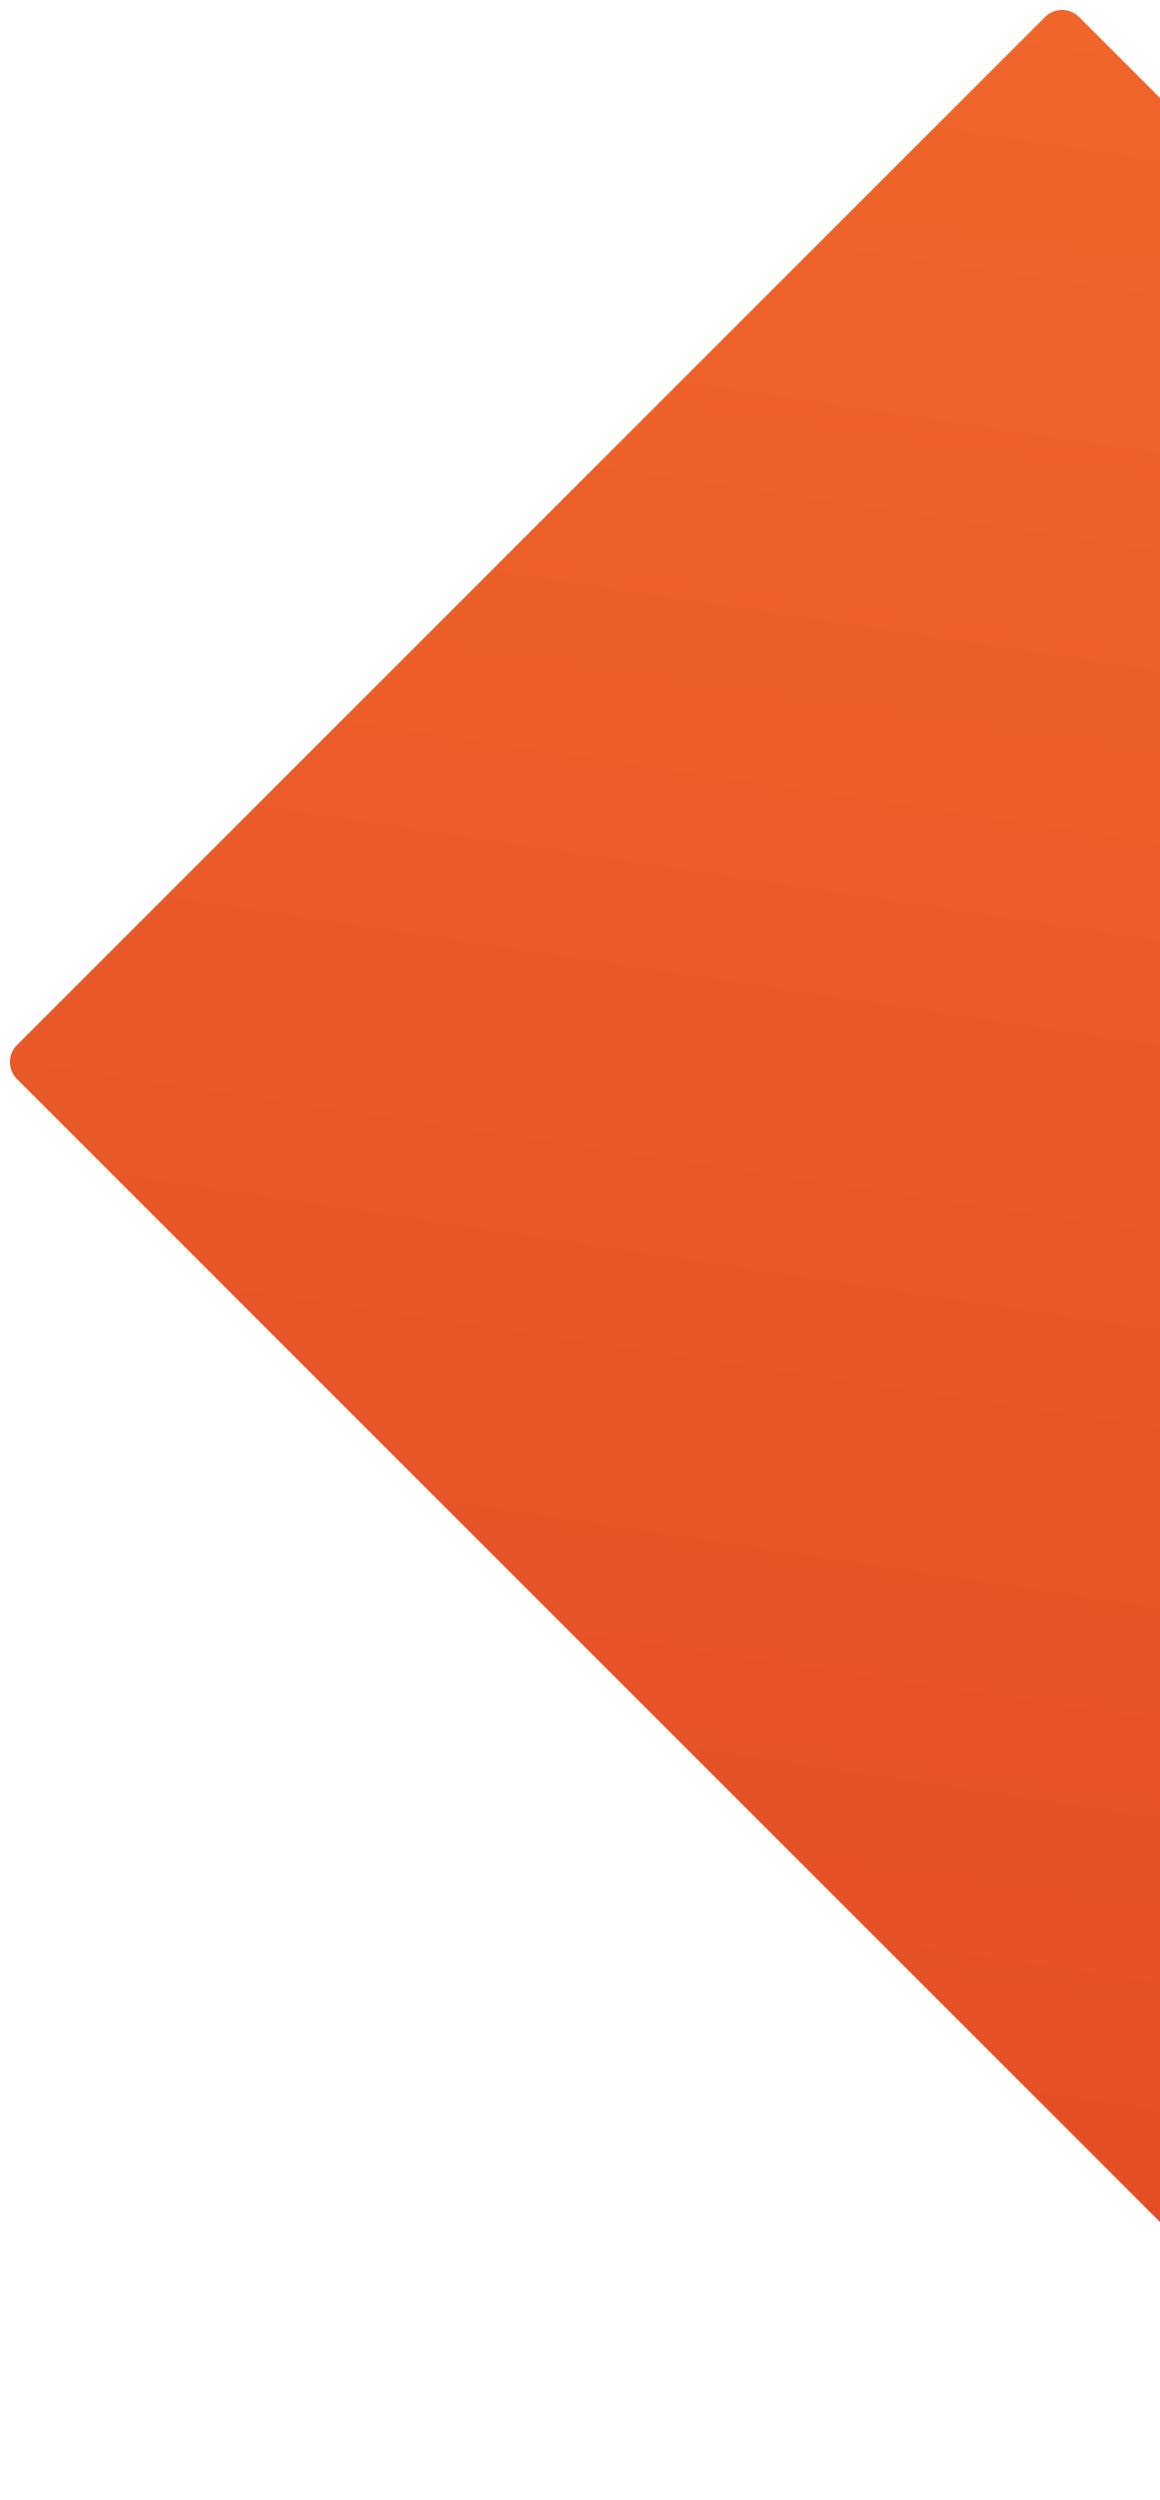
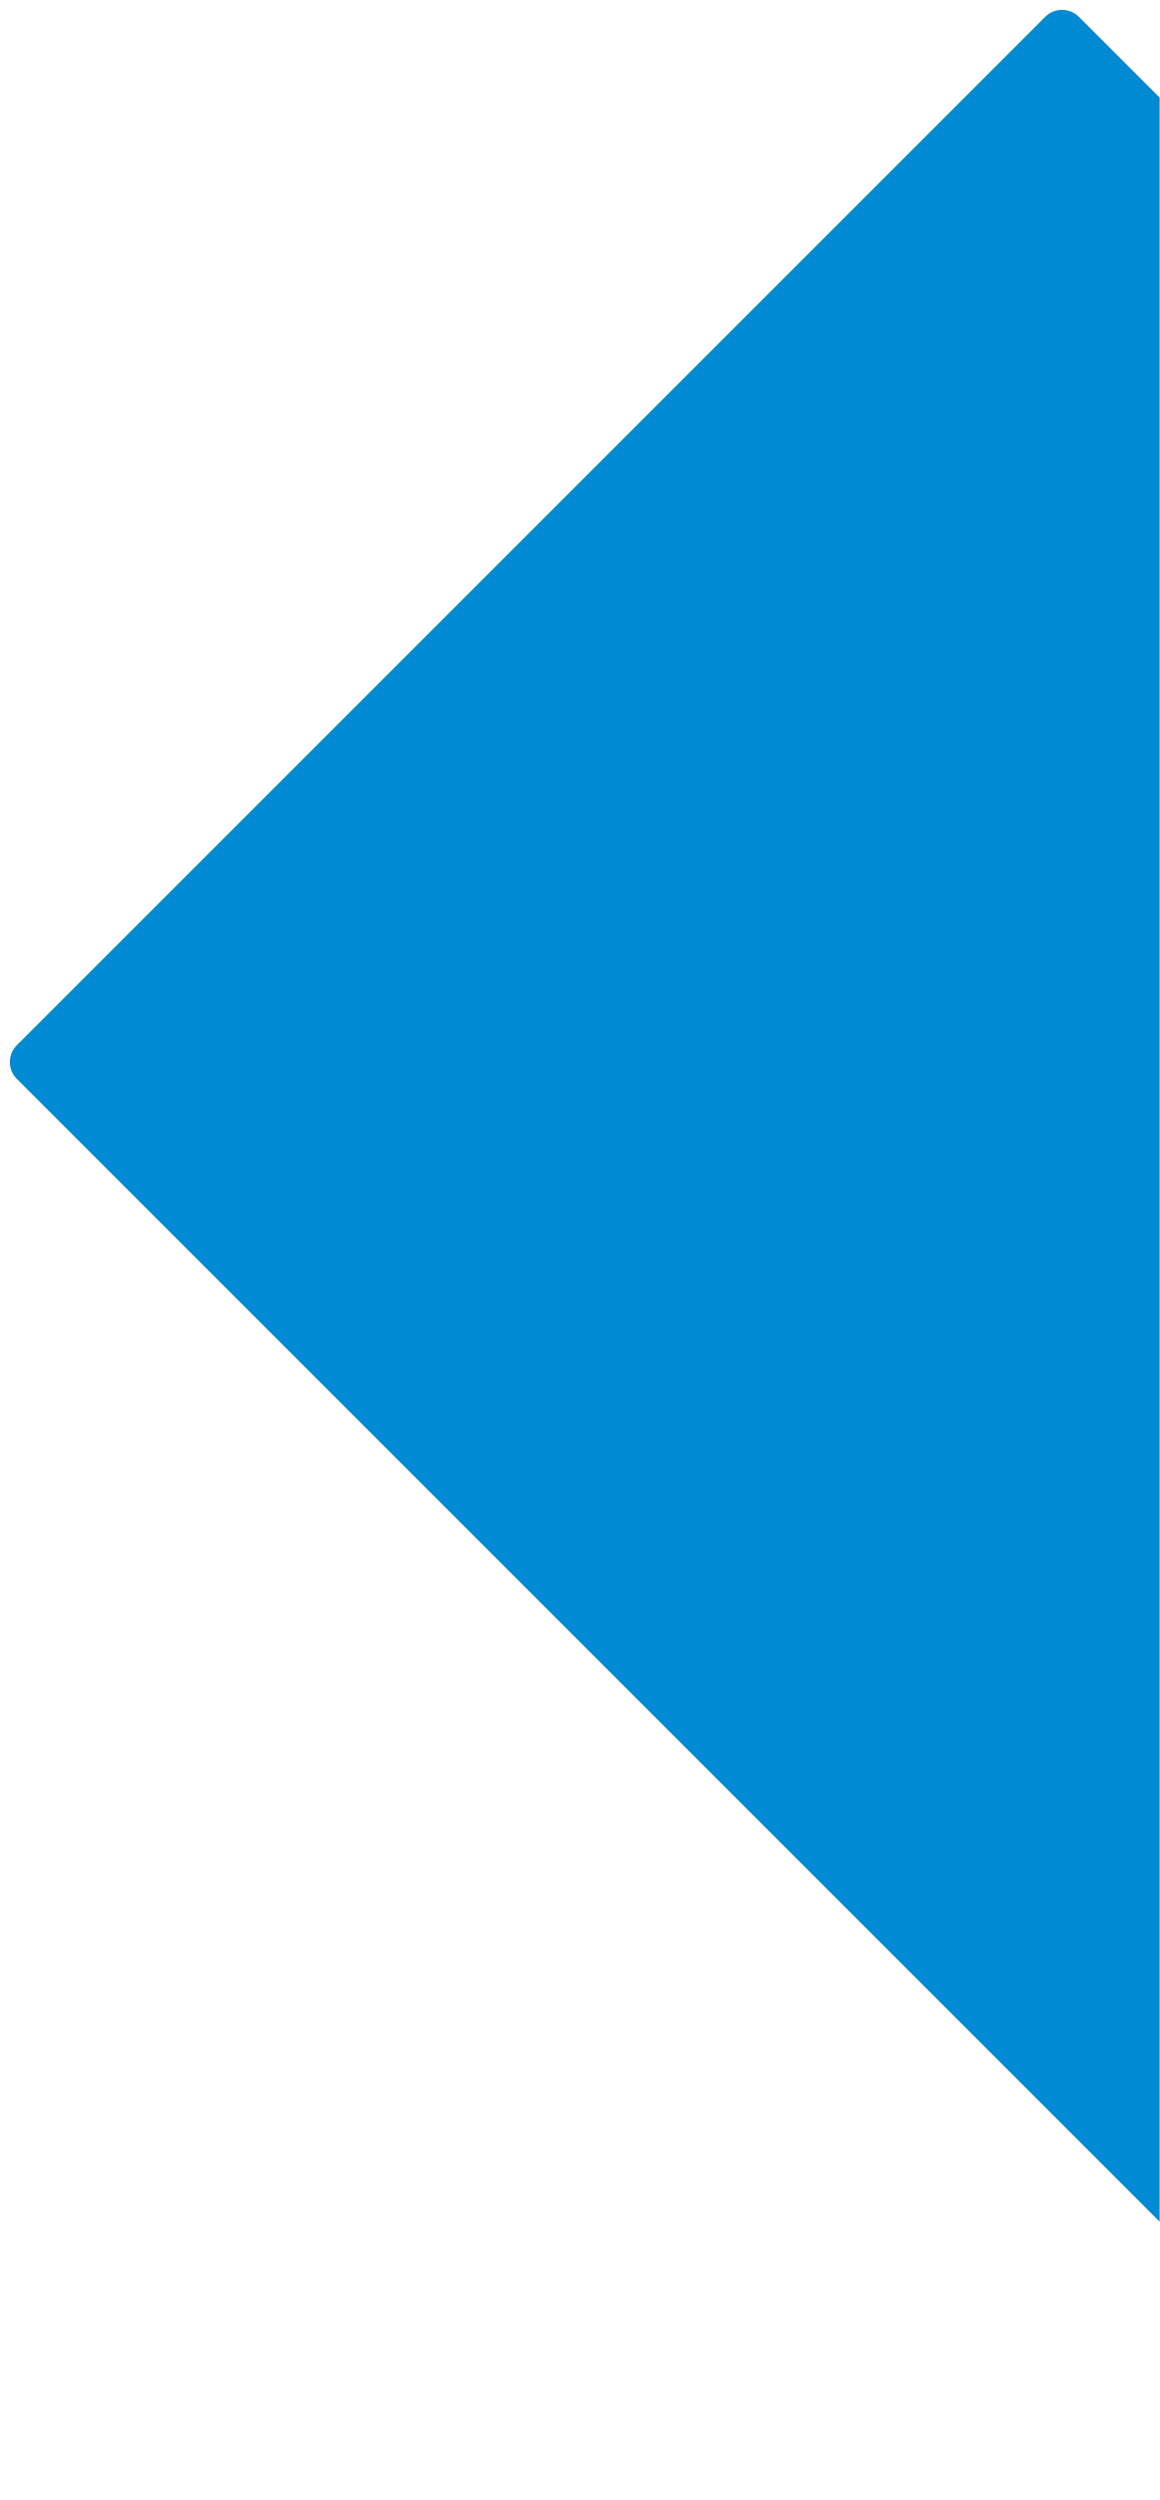
- <svg xmlns="http://www.w3.org/2000/svg" width="725" height="1563" viewBox="0 0 725 1563" fill="none">
-   <rect x="663.973" width="1270.03" height="939" rx="15" transform="rotate(45 663.973 0)" fill="url(#paint0_linear)" />
-   <defs>
-     <linearGradient id="paint0_linear" x1="663.973" y1="0" x2="1559.63" y2="1211.41" gradientUnits="userSpaceOnUse">
-       <stop stop-color="#f06529" />
-       <stop offset="1" stop-color="#e34c26" />
-     </linearGradient>
-   </defs>
+ <svg xmlns="http://www.w3.org/2000/svg" version="1.1" id="Layer_1" x="0px" y="0px" viewBox="0 0 725 1563" style="enable-background:new 0 0 725 1563;" xml:space="preserve">
+   <style type="text/css">
+ 	.st0{fill:#008AD4;}
+ </style>
+   <path class="st0" d="M725,61l-50.4-50.4c-5.9-5.9-15.4-5.9-21.2,0L10.6,653.4c-5.9,5.9-5.9,15.4,0,21.2L725,1389V61z" />
</svg>
